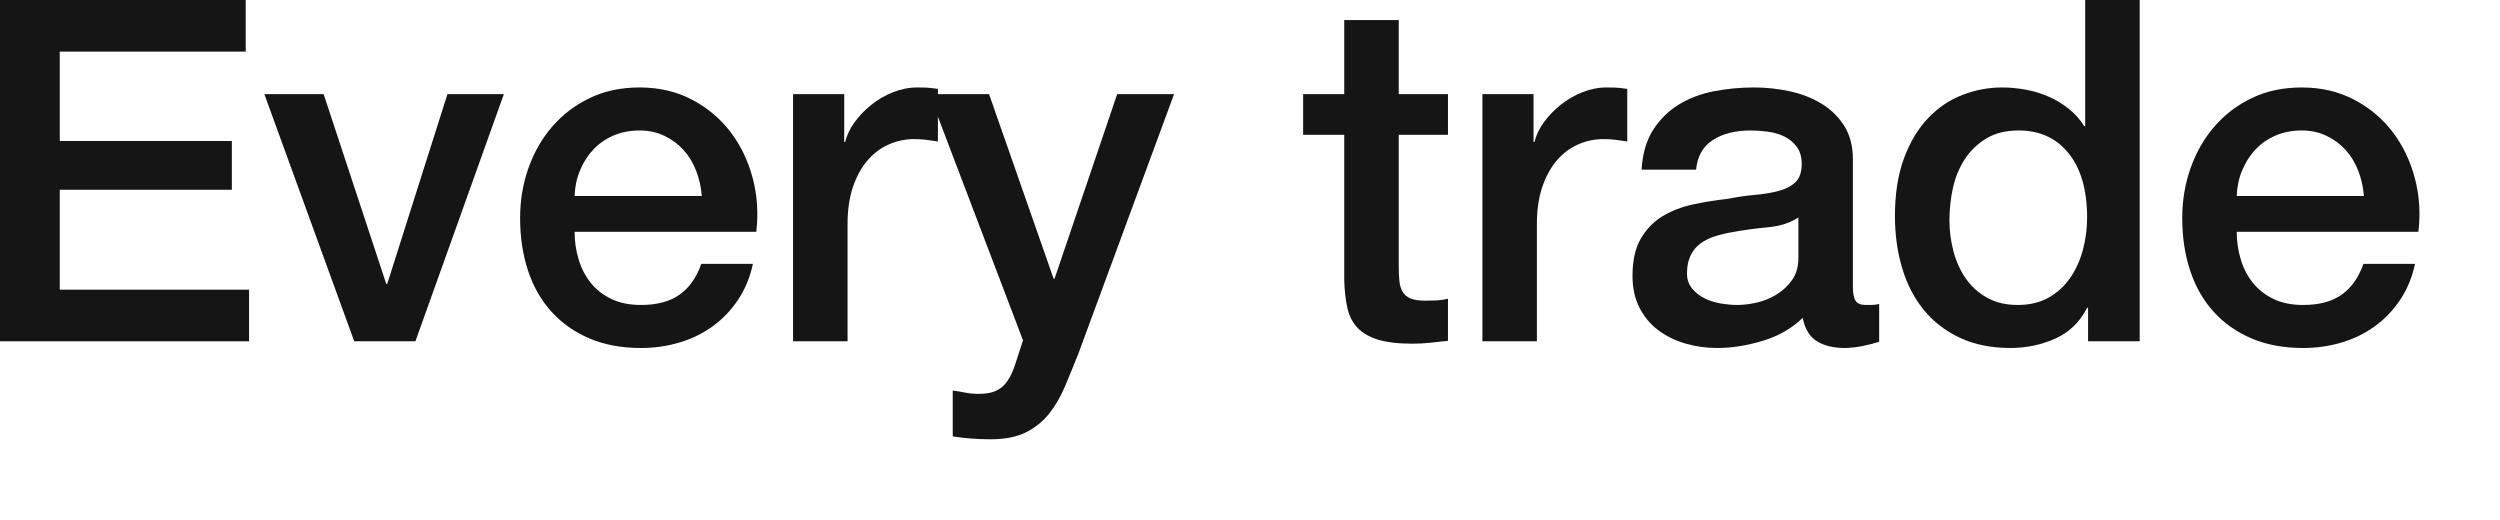
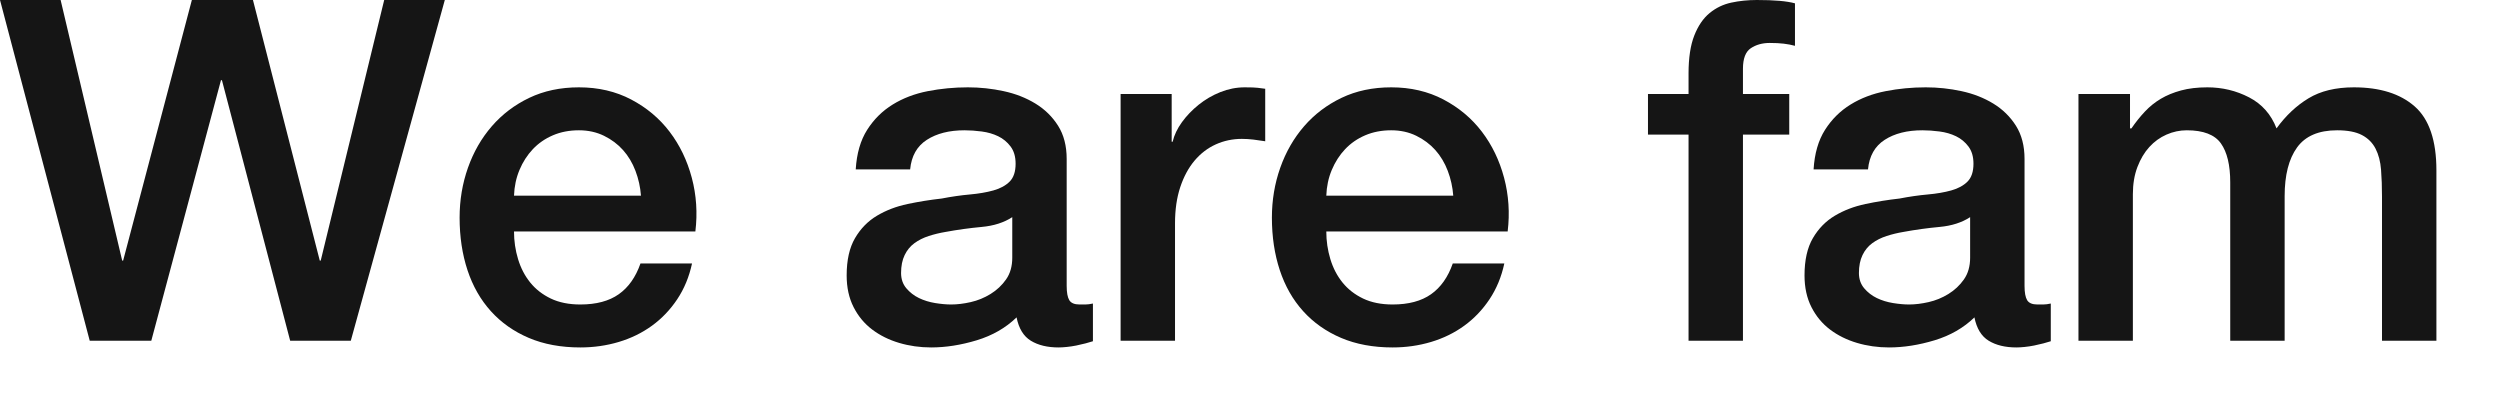
- <svg xmlns="http://www.w3.org/2000/svg" width="125.2" height="26.0" viewBox="0 0 125.2 26.0" role="img" aria-label="Every trade">
-   <g transform="translate(-1.819,17.092) scale(0.02394,-0.02394)" fill="#151515">
-     <path d="M76.0 714H590.0V606H201.0V419H561.0V317H201.0V108H597.0V0H76.0Z" />
-     <path d="M629.0 517H753.0L884.0 120H886.0L1012.0 517H1130.0L945.0 0H817.0Z" />
-     <path d="M1544.0 304Q1542.0 331 1532.5 356.0Q1523.0 381 1506.5 399.5Q1490.0 418 1466.5 429.5Q1443.0 441 1414.0 441Q1384.0 441 1359.5 430.5Q1335.0 420 1317.5 401.5Q1300.0 383 1289.5 358.0Q1279.0 333 1278.0 304ZM1278.0 229Q1278.0 199 1286.5 171.0Q1295.0 143 1312.0 122.0Q1329.0 101 1355.0 88.5Q1381.0 76 1417.0 76Q1467.0 76 1497.5 97.5Q1528.0 119 1543.0 162H1651.0Q1642.0 120 1620.0 87.0Q1598.0 54 1567.0 31.5Q1536.0 9 1497.5 -2.5Q1459.0 -14 1417.0 -14Q1356.0 -14 1309.0 6.0Q1262.0 26 1229.5 62.0Q1197.0 98 1180.5 148.0Q1164.0 198 1164.0 258Q1164.0 313 1181.5 362.5Q1199.0 412 1231.5 449.5Q1264.0 487 1310.0 509.0Q1356.0 531 1414.0 531Q1475.0 531 1523.5 505.5Q1572.0 480 1604.0 438.0Q1636.0 396 1650.5 341.5Q1665.0 287 1658.0 229Z" />
-     <path d="M1735.0 517H1842.0V417H1844.0Q1849.0 438 1863.5 458.0Q1878.0 478 1898.5 494.5Q1919.0 511 1944.0 521.0Q1969.0 531 1995.0 531Q2015.0 531 2022.5 530.0Q2030.0 529 2038.0 528V418Q2026.0 420 2013.5 421.5Q2001.0 423 1989.0 423Q1960.0 423 1934.5 411.5Q1909.0 400 1890.0 377.5Q1871.0 355 1860.0 322.0Q1849.0 289 1849.0 246V0H1735.0Z" />
-     <path d="M2020.0 517H2145.0L2280.0 131H2282.0L2413.0 517H2532.0L2331.0 -28Q2317.0 -63 2303.5 -95.0Q2290.0 -127 2270.5 -151.5Q2251.0 -176 2222.0 -190.5Q2193.0 -205 2148.0 -205Q2108.0 -205 2069.0 -199V-103Q2083.0 -105 2096.0 -107.5Q2109.0 -110 2123.0 -110Q2143.0 -110 2156.0 -105.0Q2169.0 -100 2177.5 -90.5Q2186.0 -81 2192.0 -68.0Q2198.0 -55 2203.0 -38L2216.0 2Z" />
-     <path d="M2802.0 517H2888.0V672H3002.0V517H3105.0V432H3002.0V156Q3002.0 138 3003.5 125.0Q3005.0 112 3010.5 103.0Q3016.0 94 3027.0 89.5Q3038.0 85 3057.0 85Q3069.0 85 3081.0 85.5Q3093.0 86 3105.0 89V1Q3086.0 -1 3068.0 -3.0Q3050.0 -5 3031.0 -5Q2986.0 -5 2958.5 3.5Q2931.0 12 2915.5 28.5Q2900.0 45 2894.5 70.0Q2889.0 95 2888.0 127V432H2802.0Z" />
-     <path d="M3177.0 517H3284.0V417H3286.0Q3291.0 438 3305.5 458.0Q3320.0 478 3340.5 494.5Q3361.0 511 3386.0 521.0Q3411.0 531 3437.0 531Q3457.0 531 3464.5 530.0Q3472.0 529 3480.0 528V418Q3468.0 420 3455.5 421.5Q3443.0 423 3431.0 423Q3402.0 423 3376.5 411.5Q3351.0 400 3332.0 377.5Q3313.0 355 3302.0 322.0Q3291.0 289 3291.0 246V0H3177.0Z" />
-     <path d="M3952.0 115Q3952.0 94 3957.5 85.0Q3963.0 76 3979.0 76Q3984.0 76 3991.0 76Q3998.0 76 4007.0 78V-1Q4001.0 -3 3991.5 -5.5Q3982.0 -8 3972.0 -10.0Q3962.0 -12 3952.0 -13.0Q3942.0 -14 3935.0 -14Q3900.0 -14 3877.0 0.0Q3854.0 14 3847.0 49Q3813.0 16 3763.5 1.0Q3714.0 -14 3668.0 -14Q3633.0 -14 3601.0 -4.5Q3569.0 5 3544.5 23.5Q3520.0 42 3505.5 70.5Q3491.0 99 3491.0 137Q3491.0 185 3508.5 215.0Q3526.0 245 3554.5 262.0Q3583.0 279 3618.5 286.5Q3654.0 294 3690.0 298Q3721.0 304 3749.0 306.5Q3777.0 309 3798.5 315.0Q3820.0 321 3832.5 333.5Q3845.0 346 3845.0 371Q3845.0 393 3834.5 407.0Q3824.0 421 3808.5 428.5Q3793.0 436 3774.0 438.5Q3755.0 441 3738.0 441Q3690.0 441 3659.0 421.0Q3628.0 401 3624.0 359H3510.0Q3513.0 409 3534.0 442.0Q3555.0 475 3587.5 495.0Q3620.0 515 3661.0 523.0Q3702.0 531 3745.0 531Q3783.0 531 3820.0 523.0Q3857.0 515 3886.5 497.0Q3916.0 479 3934.0 450.5Q3952.0 422 3952.0 381ZM3838.0 259Q3812.0 242 3774.0 238.5Q3736.0 235 3698.0 228Q3680.0 225 3663.0 219.5Q3646.0 214 3633.0 204.5Q3620.0 195 3612.5 179.5Q3605.0 164 3605.0 142Q3605.0 123 3616.0 110.0Q3627.0 97 3642.5 89.5Q3658.0 82 3676.5 79.0Q3695.0 76 3710.0 76Q3729.0 76 3751.0 81.0Q3773.0 86 3792.5 98.0Q3812.0 110 3825.0 128.5Q3838.0 147 3838.0 174Z" />
-     <path d="M4552.0 0H4444.0V70H4442.0Q4419.0 25 4375.0 5.5Q4331.0 -14 4282.0 -14Q4221.0 -14 4175.5 7.5Q4130.0 29 4100.0 66.0Q4070.0 103 4055.0 153.5Q4040.0 204 4040.0 262Q4040.0 332 4059.0 383.0Q4078.0 434 4109.5 467.0Q4141.0 500 4181.5 515.5Q4222.0 531 4264.0 531Q4288.0 531 4313.0 526.5Q4338.0 522 4361.0 512.0Q4384.0 502 4403.5 486.5Q4423.0 471 4436.0 450H4438.0V714H4552.0ZM4154.0 253Q4154.0 220 4162.5 188.0Q4171.0 156 4188.5 131.0Q4206.0 106 4233.0 91.0Q4260.0 76 4297.0 76Q4335.0 76 4362.5 92.0Q4390.0 108 4407.5 134.0Q4425.0 160 4433.5 192.5Q4442.0 225 4442.0 259Q4442.0 345 4403.5 393.0Q4365.0 441 4299.0 441Q4259.0 441 4231.5 424.5Q4204.0 408 4186.5 381.5Q4169.0 355 4161.5 321.5Q4154.0 288 4154.0 253Z" />
-     <path d="M5021.0 304Q5019.0 331 5009.5 356.0Q5000.0 381 4983.5 399.5Q4967.0 418 4943.5 429.5Q4920.0 441 4891.0 441Q4861.0 441 4836.5 430.5Q4812.0 420 4794.5 401.5Q4777.0 383 4766.5 358.0Q4756.0 333 4755.0 304ZM4755.0 229Q4755.0 199 4763.5 171.0Q4772.0 143 4789.0 122.0Q4806.0 101 4832.0 88.5Q4858.0 76 4894.0 76Q4944.0 76 4974.5 97.5Q5005.0 119 5020.0 162H5128.0Q5119.0 120 5097.0 87.0Q5075.0 54 5044.0 31.5Q5013.0 9 4974.5 -2.5Q4936.0 -14 4894.0 -14Q4833.0 -14 4786.0 6.0Q4739.0 26 4706.5 62.0Q4674.0 98 4657.5 148.0Q4641.0 198 4641.0 258Q4641.0 313 4658.5 362.5Q4676.0 412 4708.5 449.5Q4741.0 487 4787.0 509.0Q4833.0 531 4891.0 531Q4952.0 531 5000.5 505.5Q5049.0 480 5081.0 438.0Q5113.0 396 5127.5 341.5Q5142.0 287 5135.0 229Z" />
+ <svg xmlns="http://www.w3.org/2000/svg" width="158.3" height="26.0" viewBox="0 0 158.3 26.0" role="img" aria-label="We are fam">
+   <g transform="translate(-0.181,21.577) scale(0.03022,-0.03022)" fill="#151515">
+     <path d="M6.0 714H133.0L262.0 168H264.0L408.0 714H536.0L676.0 168H678.0L811.0 714H938.0L741.0 0H614.0L471.0 546H469.0L323.0 0H194.0Z" />
+     <path d="M1349.0 304Q1347.0 331 1337.5 356.0Q1328.0 381 1311.5 399.5Q1295.0 418 1271.5 429.5Q1248.0 441 1219.0 441Q1189.0 441 1164.5 430.5Q1140.0 420 1122.5 401.5Q1105.0 383 1094.5 358.0Q1084.0 333 1083.0 304ZM1083.0 229Q1083.0 199 1091.5 171.0Q1100.0 143 1117.0 122.0Q1134.0 101 1160.0 88.5Q1186.0 76 1222.0 76Q1272.0 76 1302.5 97.5Q1333.0 119 1348.0 162H1456.0Q1447.0 120 1425.0 87.0Q1403.0 54 1372.0 31.5Q1341.0 9 1302.5 -2.5Q1264.0 -14 1222.0 -14Q1161.0 -14 1114.0 6.0Q1067.0 26 1034.5 62.0Q1002.0 98 985.5 148.0Q969.0 198 969.0 258Q969.0 313 986.5 362.5Q1004.0 412 1036.5 449.5Q1069.0 487 1115.0 509.0Q1161.0 531 1219.0 531Q1280.0 531 1328.5 505.5Q1377.0 480 1409.0 438.0Q1441.0 396 1455.5 341.5Q1470.0 287 1463.0 229Z" />
+     <path d="M2241.0 115Q2241.0 94 2246.5 85.0Q2252.0 76 2268.0 76Q2273.0 76 2280.0 76Q2287.0 76 2296.0 78V-1Q2290.0 -3 2280.5 -5.5Q2271.0 -8 2261.0 -10.0Q2251.0 -12 2241.0 -13.0Q2231.0 -14 2224.0 -14Q2189.0 -14 2166.0 0.0Q2143.0 14 2136.0 49Q2102.0 16 2052.5 1.0Q2003.0 -14 1957.0 -14Q1922.0 -14 1890.0 -4.5Q1858.0 5 1833.5 23.5Q1809.0 42 1794.5 70.5Q1780.0 99 1780.0 137Q1780.0 185 1797.5 215.0Q1815.0 245 1843.5 262.0Q1872.0 279 1907.5 286.5Q1943.0 294 1979.0 298Q2010.0 304 2038.0 306.5Q2066.0 309 2087.5 315.0Q2109.0 321 2121.5 333.5Q2134.0 346 2134.0 371Q2134.0 393 2123.5 407.0Q2113.0 421 2097.5 428.5Q2082.0 436 2063.0 438.5Q2044.0 441 2027.0 441Q1979.0 441 1948.0 421.0Q1917.0 401 1913.0 359H1799.0Q1802.0 409 1823.0 442.0Q1844.0 475 1876.5 495.0Q1909.0 515 1950.0 523.0Q1991.0 531 2034.0 531Q2072.0 531 2109.0 523.0Q2146.0 515 2175.5 497.0Q2205.0 479 2223.0 450.5Q2241.0 422 2241.0 381ZM2127.0 259Q2101.0 242 2063.0 238.5Q2025.0 235 1987.0 228Q1969.0 225 1952.0 219.5Q1935.0 214 1922.0 204.5Q1909.0 195 1901.5 179.5Q1894.0 164 1894.0 142Q1894.0 123 1905.0 110.0Q1916.0 97 1931.5 89.5Q1947.0 82 1965.5 79.0Q1984.0 76 1999.0 76Q2018.0 76 2040.0 81.0Q2062.0 86 2081.5 98.0Q2101.0 110 2114.0 128.5Q2127.0 147 2127.0 174Z" />
+     <path d="M2354.0 517H2461.0V417H2463.0Q2468.0 438 2482.5 458.0Q2497.0 478 2517.5 494.5Q2538.0 511 2563.0 521.0Q2588.0 531 2614.0 531Q2634.0 531 2641.5 530.0Q2649.0 529 2657.0 528V418Q2645.0 420 2632.5 421.5Q2620.0 423 2608.0 423Q2579.0 423 2553.5 411.5Q2528.0 400 2509.0 377.5Q2490.0 355 2479.0 322.0Q2468.0 289 2468.0 246V0H2354.0Z" />
+     <path d="M3051.0 304Q3049.0 331 3039.5 356.0Q3030.0 381 3013.5 399.5Q2997.0 418 2973.5 429.5Q2950.0 441 2921.0 441Q2891.0 441 2866.5 430.5Q2842.0 420 2824.5 401.5Q2807.0 383 2796.5 358.0Q2786.0 333 2785.0 304ZM2785.0 229Q2785.0 199 2793.5 171.0Q2802.0 143 2819.0 122.0Q2836.0 101 2862.0 88.5Q2888.0 76 2924.0 76Q2974.0 76 3004.5 97.5Q3035.0 119 3050.0 162H3158.0Q3149.0 120 3127.0 87.0Q3105.0 54 3074.0 31.5Q3043.0 9 3004.5 -2.5Q2966.0 -14 2924.0 -14Q2863.0 -14 2816.0 6.0Q2769.0 26 2736.5 62.0Q2704.0 98 2687.5 148.0Q2671.0 198 2671.0 258Q2671.0 313 2688.5 362.5Q2706.0 412 2738.5 449.5Q2771.0 487 2817.0 509.0Q2863.0 531 2921.0 531Q2982.0 531 3030.5 505.5Q3079.0 480 3111.0 438.0Q3143.0 396 3157.5 341.5Q3172.0 287 3165.0 229Z" />
+     <path d="M3459.0 517H3544.0V560Q3544.0 609 3556.0 639.5Q3568.0 670 3588.0 686.5Q3608.0 703 3633.5 708.5Q3659.0 714 3687.0 714Q3742.0 714 3767.0 707V618Q3756.0 621 3743.5 622.5Q3731.0 624 3714.0 624Q3691.0 624 3674.5 613.0Q3658.0 602 3658.0 570V517H3755.0V432H3658.0V0H3544.0V432H3459.0Z" />
+     <path d="M4248.0 115Q4248.0 94 4253.5 85.0Q4259.0 76 4275.0 76Q4280.0 76 4287.0 76Q4294.0 76 4303.0 78V-1Q4297.0 -3 4287.5 -5.5Q4278.0 -8 4268.0 -10.0Q4258.0 -12 4248.0 -13.0Q4238.0 -14 4231.0 -14Q4196.0 -14 4173.0 0.0Q4150.0 14 4143.0 49Q4109.0 16 4059.5 1.0Q4010.0 -14 3964.0 -14Q3929.0 -14 3897.0 -4.5Q3865.0 5 3840.5 23.5Q3816.0 42 3801.5 70.5Q3787.0 99 3787.0 137Q3787.0 185 3804.5 215.0Q3822.0 245 3850.5 262.0Q3879.0 279 3914.5 286.5Q3950.0 294 3986.0 298Q4017.0 304 4045.0 306.5Q4073.0 309 4094.5 315.0Q4116.0 321 4128.5 333.5Q4141.0 346 4141.0 371Q4141.0 393 4130.5 407.0Q4120.0 421 4104.5 428.5Q4089.0 436 4070.0 438.5Q4051.0 441 4034.0 441Q3986.0 441 3955.0 421.0Q3924.0 401 3920.0 359H3806.0Q3809.0 409 3830.0 442.0Q3851.0 475 3883.5 495.0Q3916.0 515 3957.0 523.0Q3998.0 531 4041.0 531Q4079.0 531 4116.0 523.0Q4153.0 515 4182.5 497.0Q4212.0 479 4230.0 450.5Q4248.0 422 4248.0 381ZM4134.0 259Q4108.0 242 4070.0 238.5Q4032.0 235 3994.0 228Q3976.0 225 3959.0 219.5Q3942.0 214 3929.0 204.5Q3916.0 195 3908.5 179.5Q3901.0 164 3901.0 142Q3901.0 123 3912.0 110.0Q3923.0 97 3938.5 89.5Q3954.0 82 3972.5 79.0Q3991.0 76 4006.0 76Q4025.0 76 4047.0 81.0Q4069.0 86 4088.5 98.0Q4108.0 110 4121.0 128.5Q4134.0 147 4134.0 174Z" />
+     <path d="M4361.0 517H4469.0V445H4472.0Q4485.0 464 4500.0 480.0Q4515.0 496 4533.5 507.0Q4552.0 518 4576.0 524.5Q4600.0 531 4631.0 531Q4678.0 531 4718.5 510.0Q4759.0 489 4776.0 445Q4805.0 485 4843.0 508.0Q4881.0 531 4938.0 531Q5020.0 531 5065.5 491.0Q5111.0 451 5111.0 357V0H4997.0V302Q4997.0 333 4995.0 358.5Q4993.0 384 4983.5 402.5Q4974.0 421 4955.0 431.0Q4936.0 441 4903.0 441Q4845.0 441 4819.0 405.0Q4793.0 369 4793.0 303V0H4679.0V332Q4679.0 386 4659.5 413.5Q4640.0 441 4588.0 441Q4566.0 441 4545.5 432.0Q4525.0 423 4509.5 406.0Q4494.0 389 4484.5 364.0Q4475.0 339 4475.0 307V0H4361.0Z" />
  </g>
</svg>
